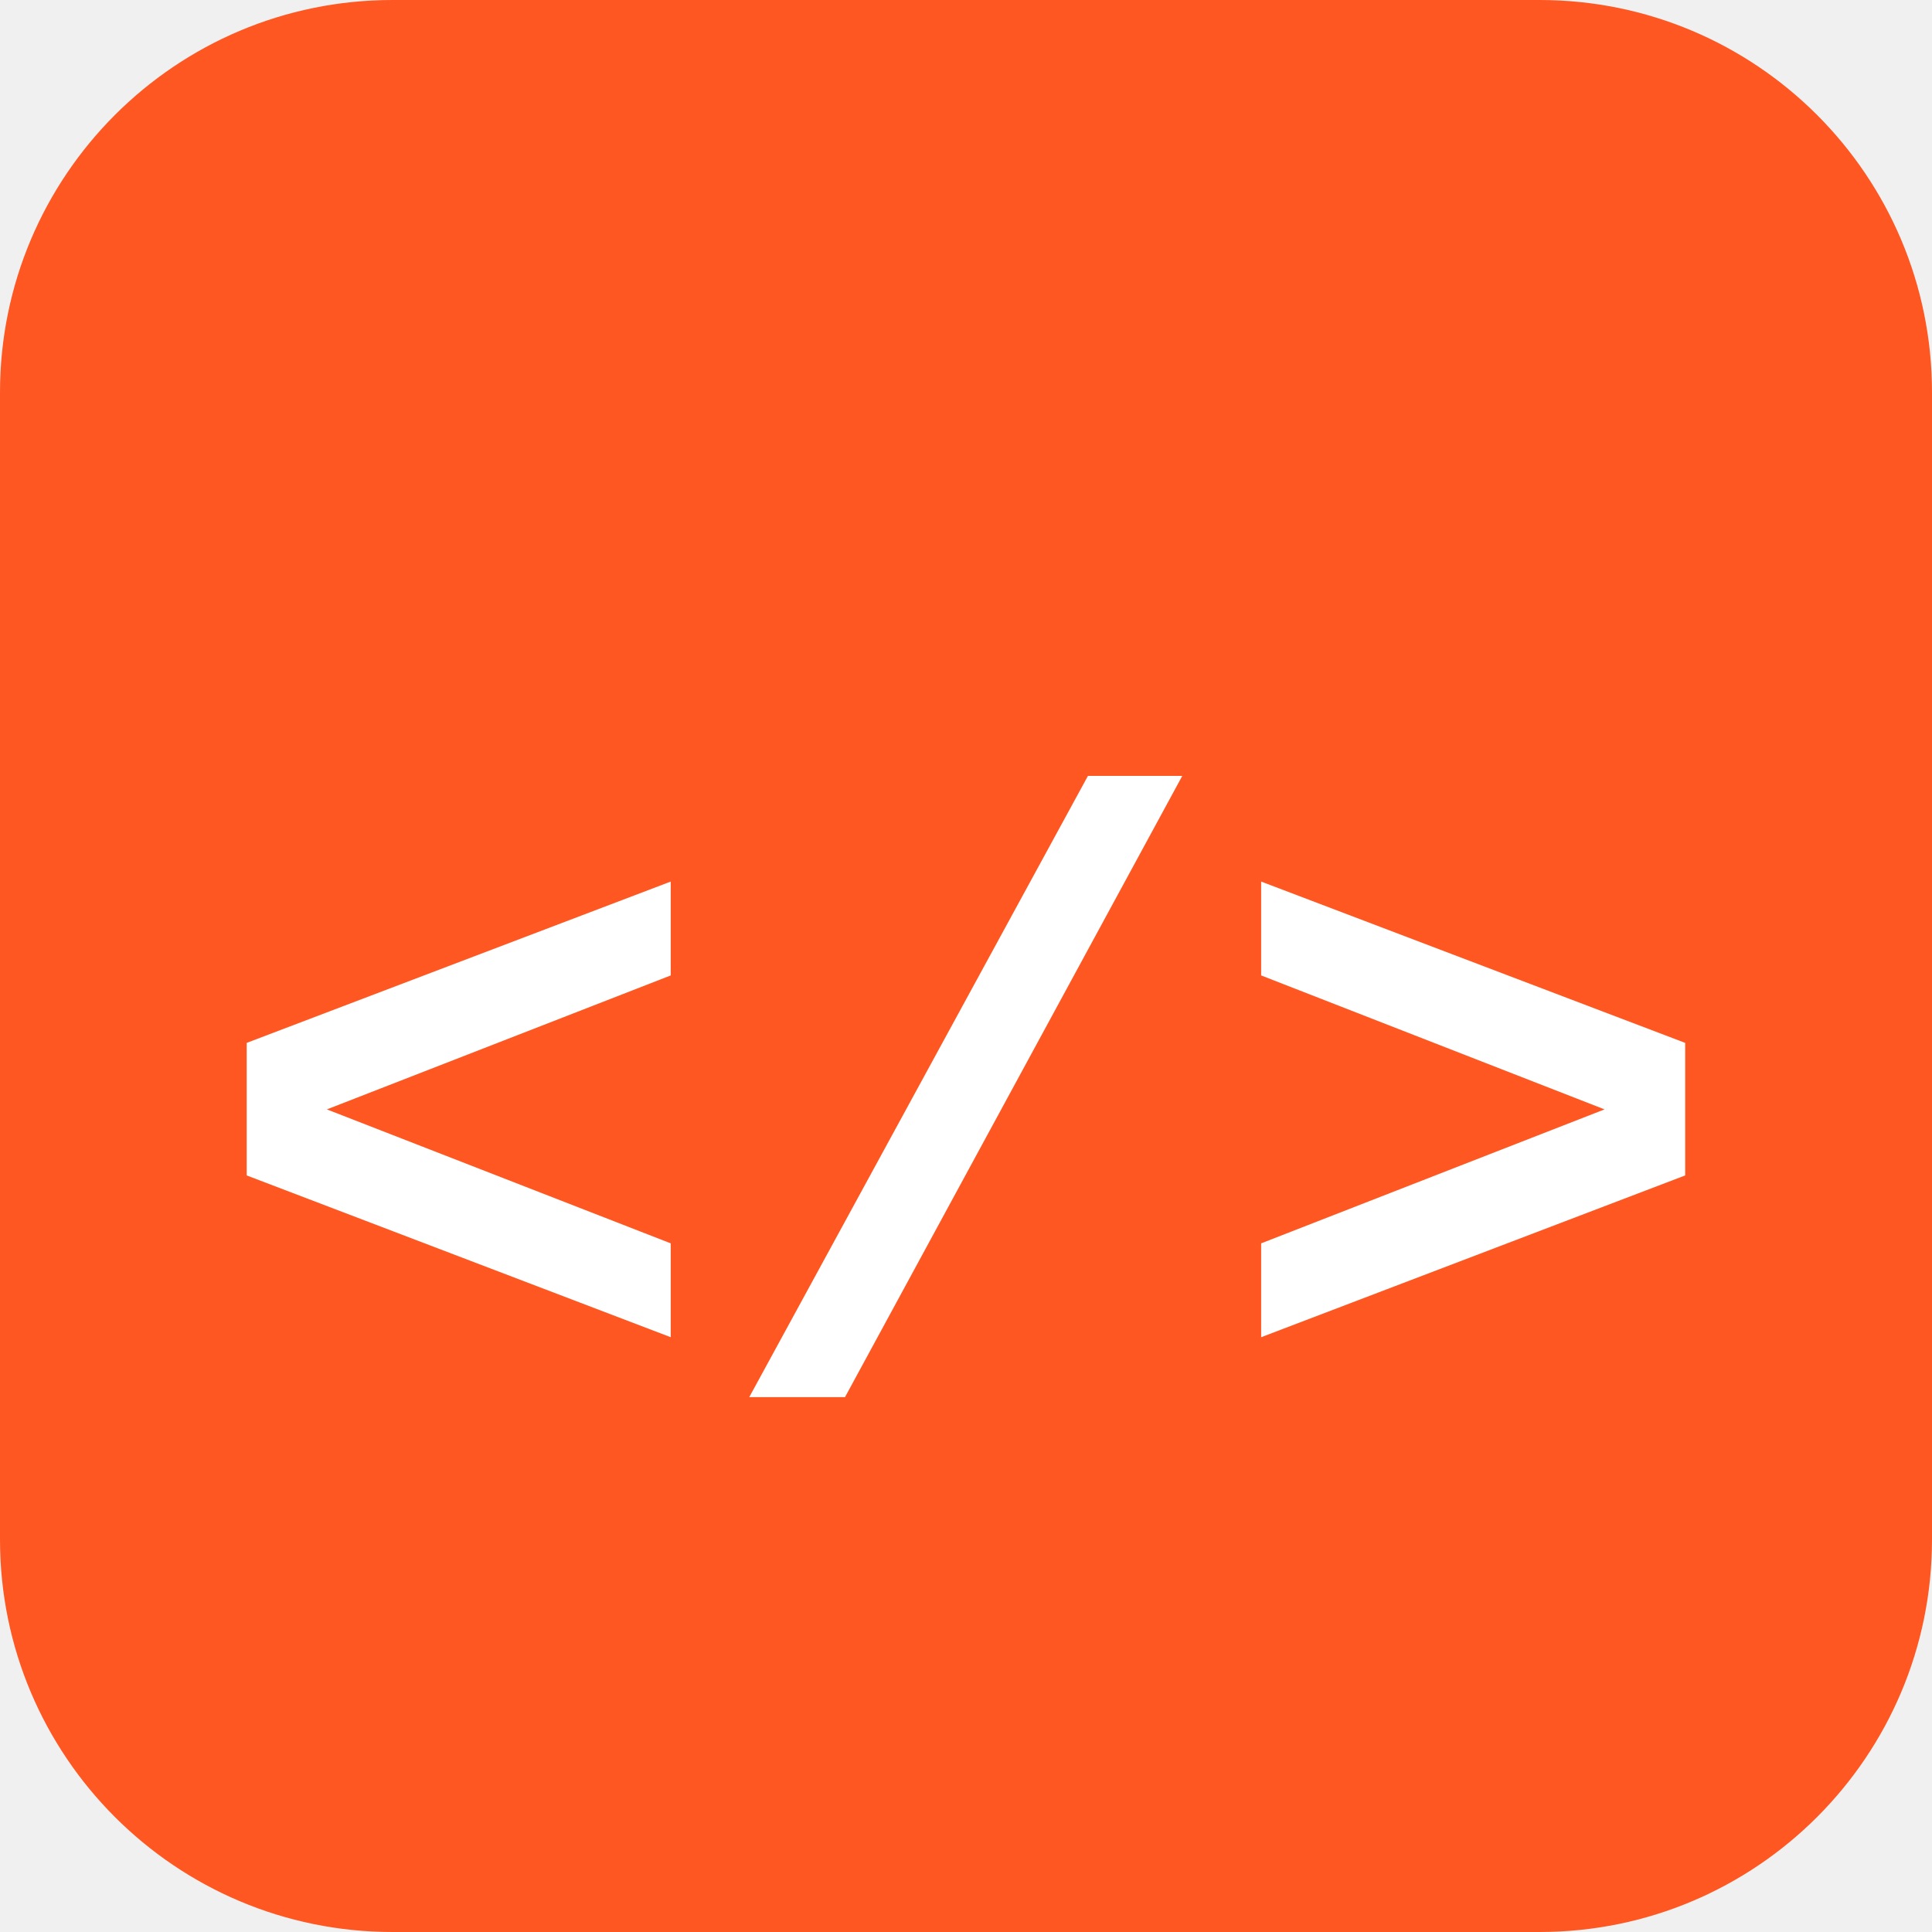
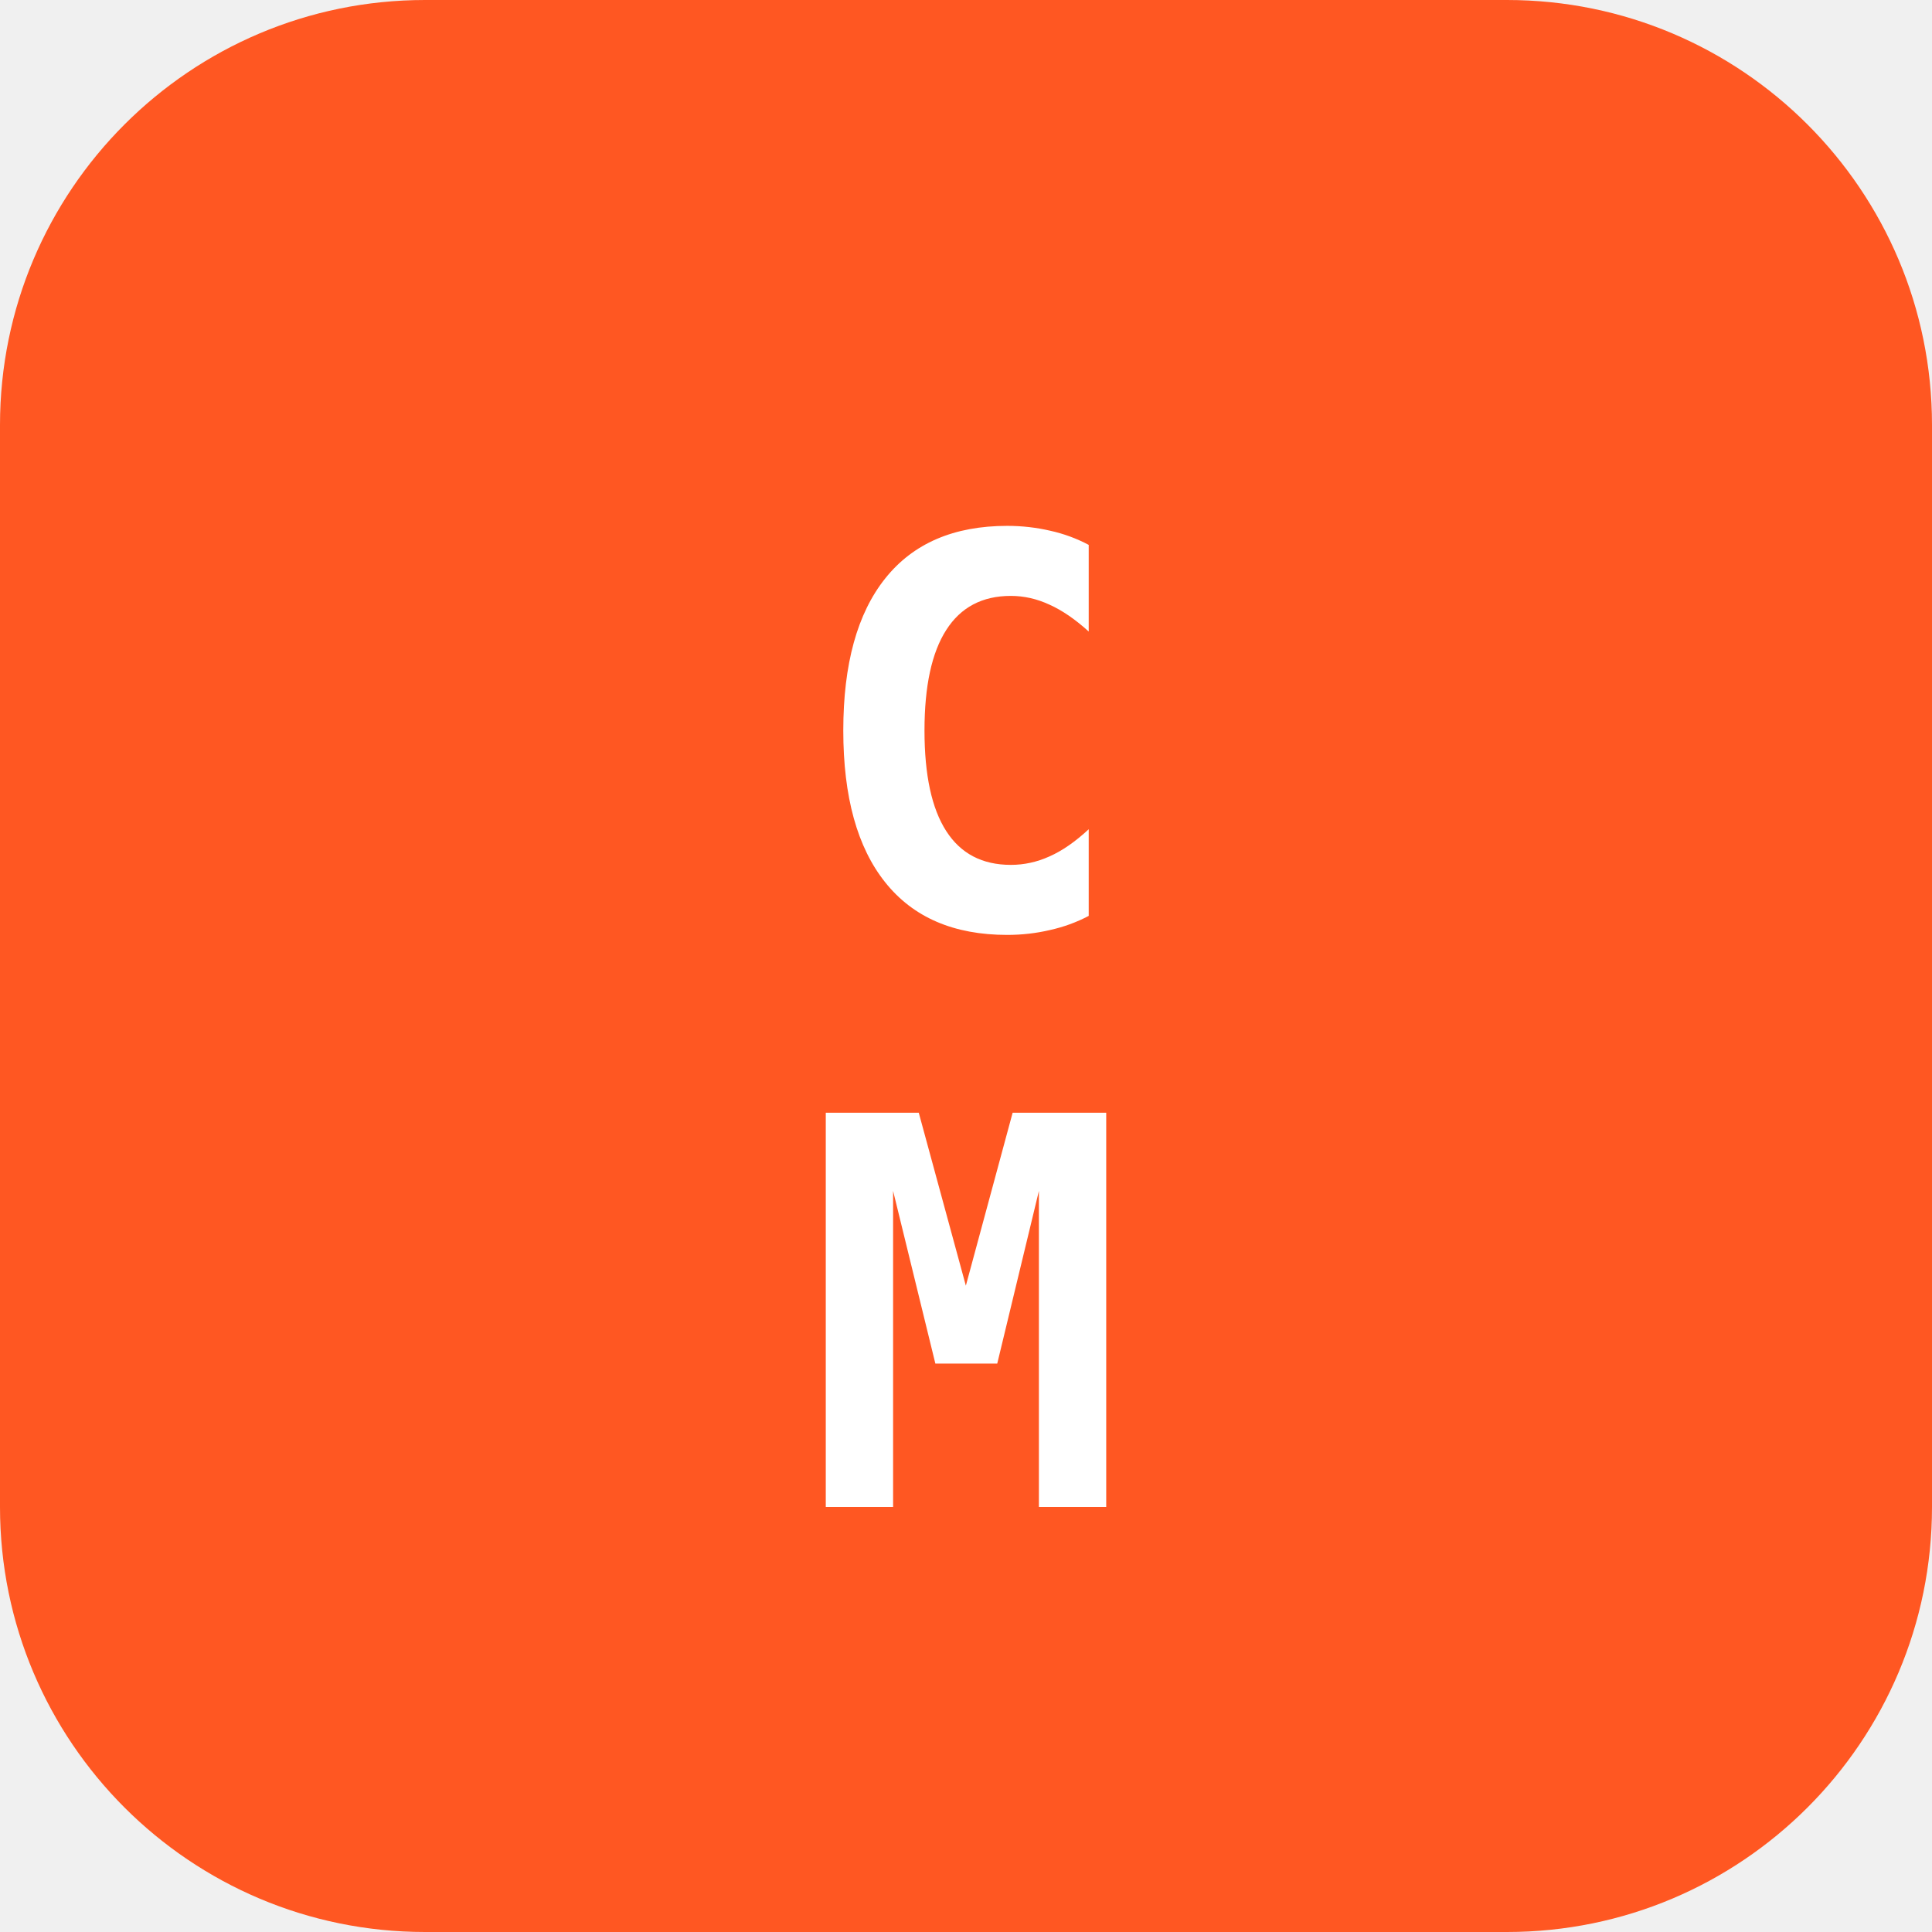
- <svg xmlns="http://www.w3.org/2000/svg" viewBox="0 0 64 64">
-   <rect width="64" height="64" rx="13" fill="#ff5722" />
-   <text x="32" y="46" font-family="'Courier New',monospace" font-size="28" font-weight="900" fill="white" text-anchor="middle">&lt;/&gt;</text>
+ <svg xmlns="http://www.w3.org/2000/svg" viewBox="60 30 100 100">
+   <rect x="60" y="30" width="100" height="100" rx="22" fill="#ff5722" />
+   <text x="110" y="78" text-anchor="middle" font-family="monospace" font-weight="900" font-size="28" fill="white">C</text>
+   <text x="110" y="108" text-anchor="middle" font-family="monospace" font-weight="900" font-size="28" fill="white">M</text>
</svg>
